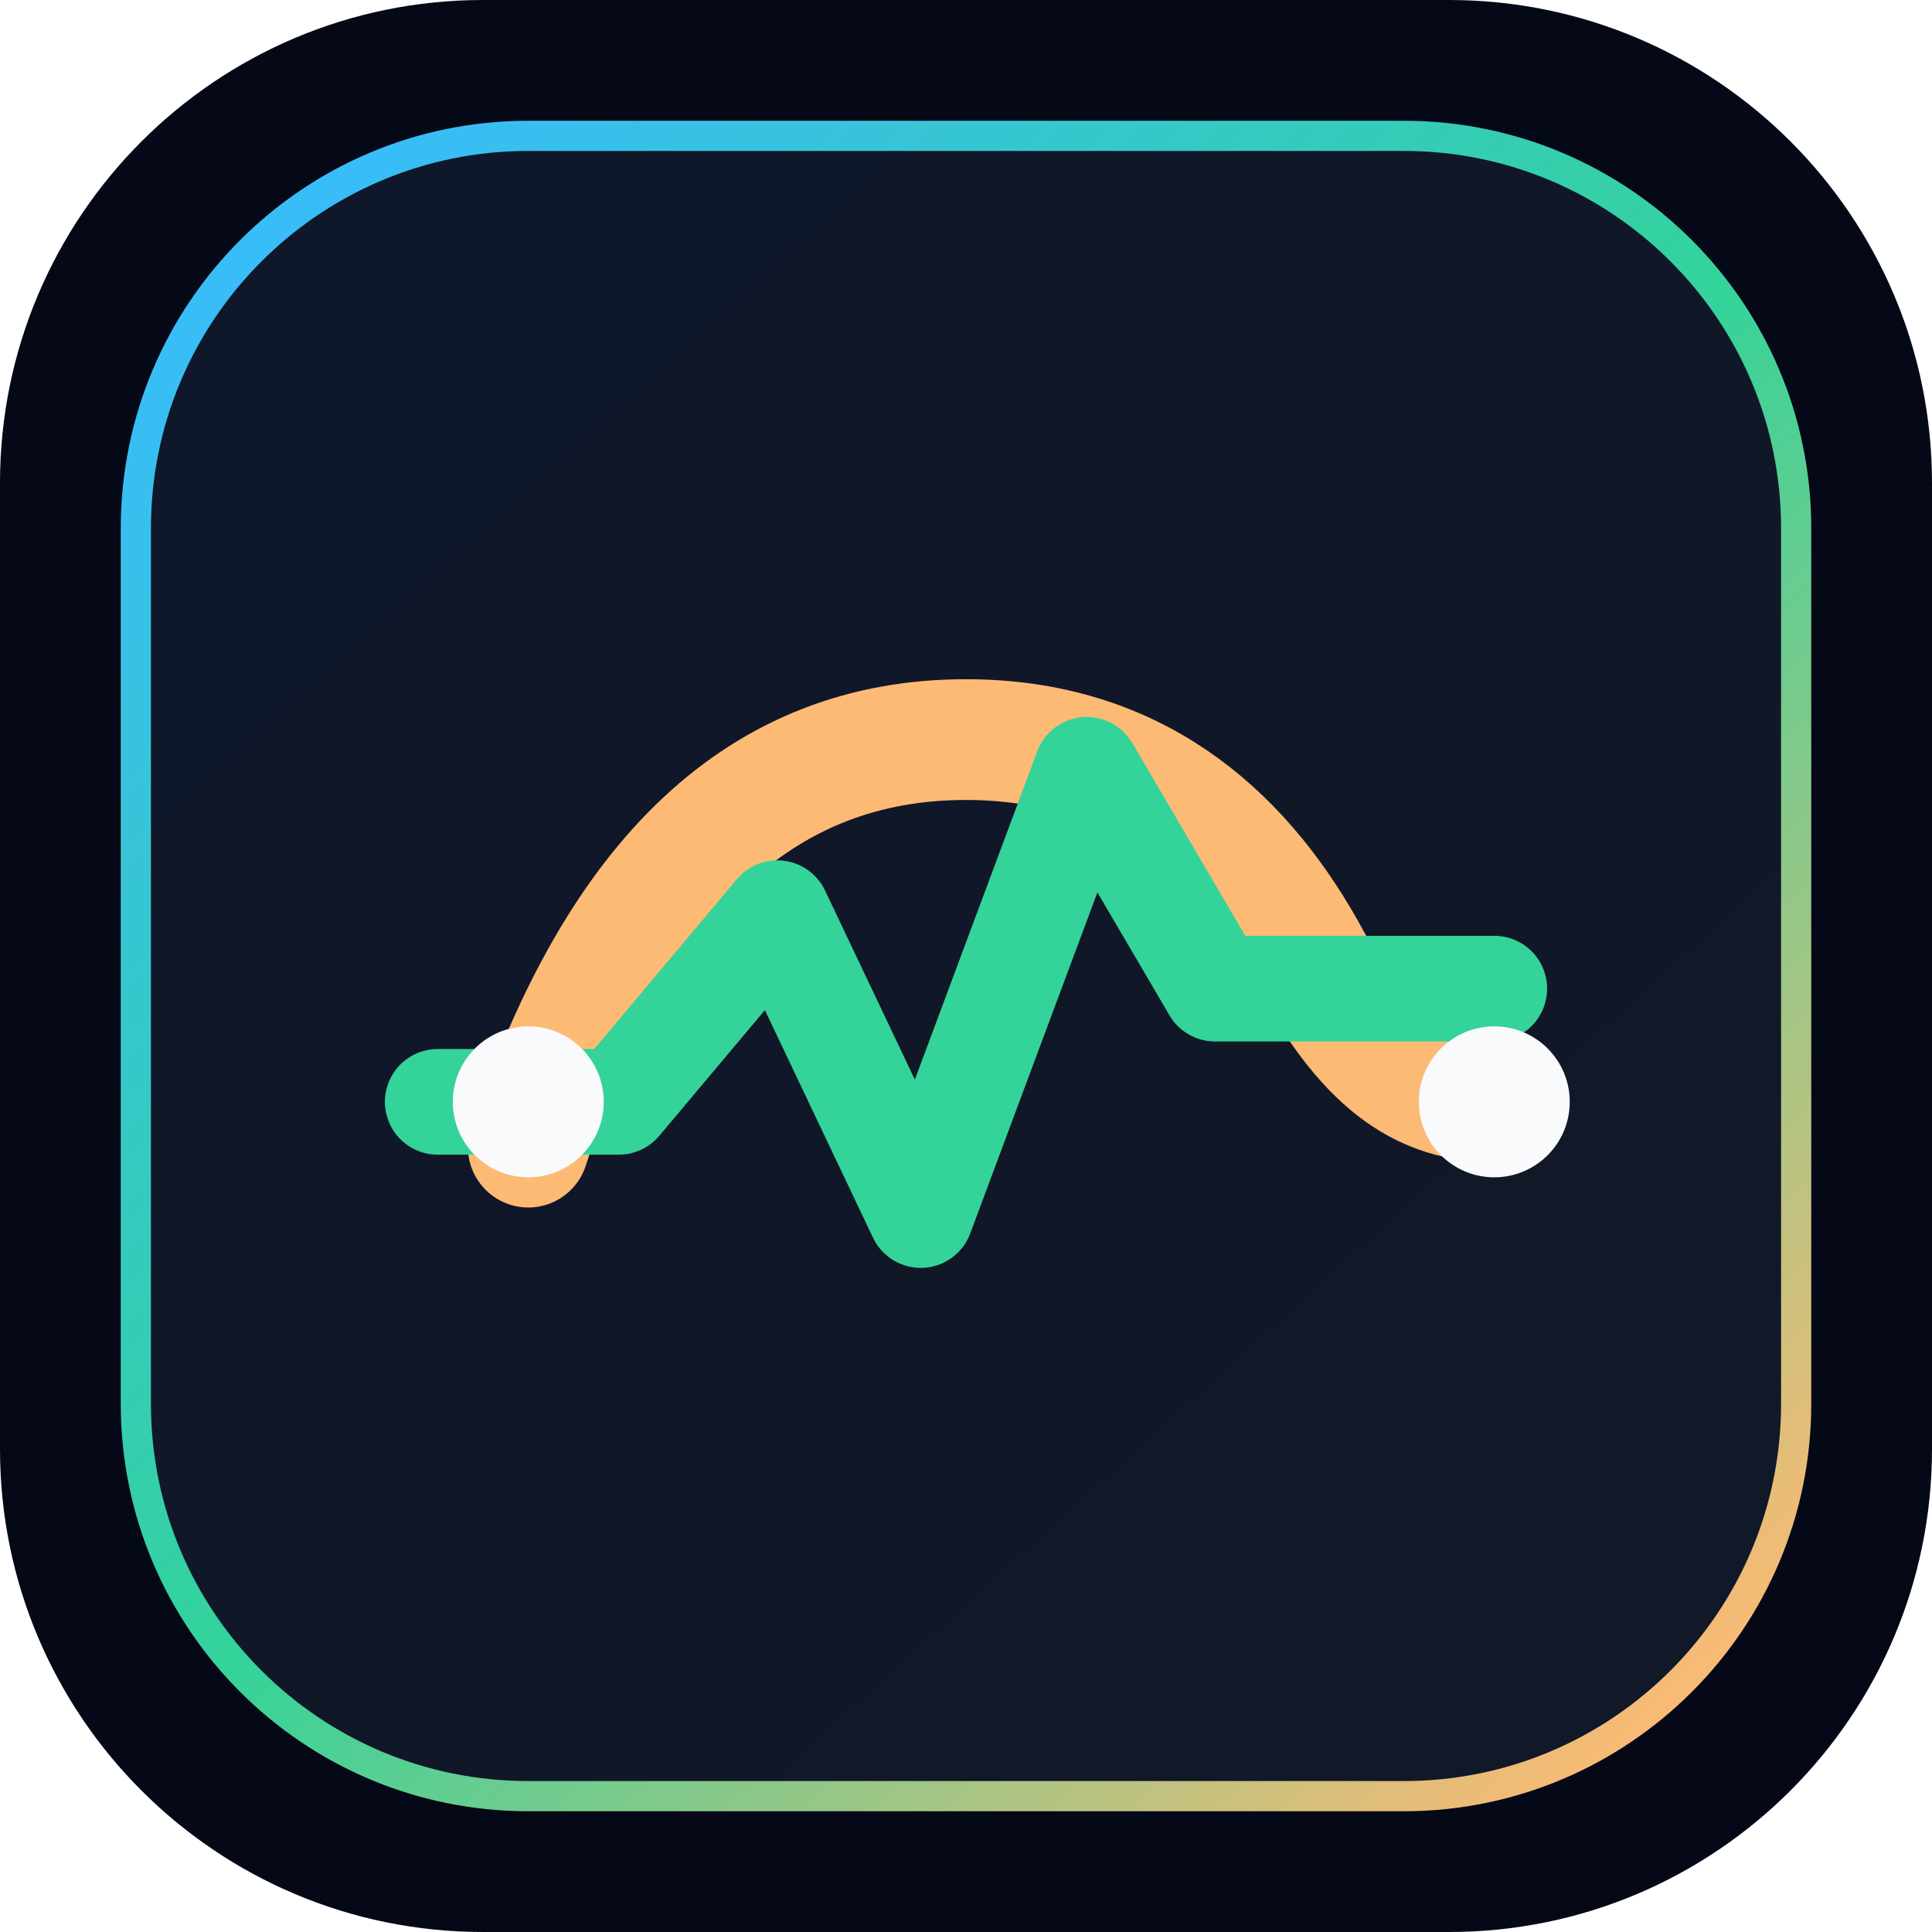
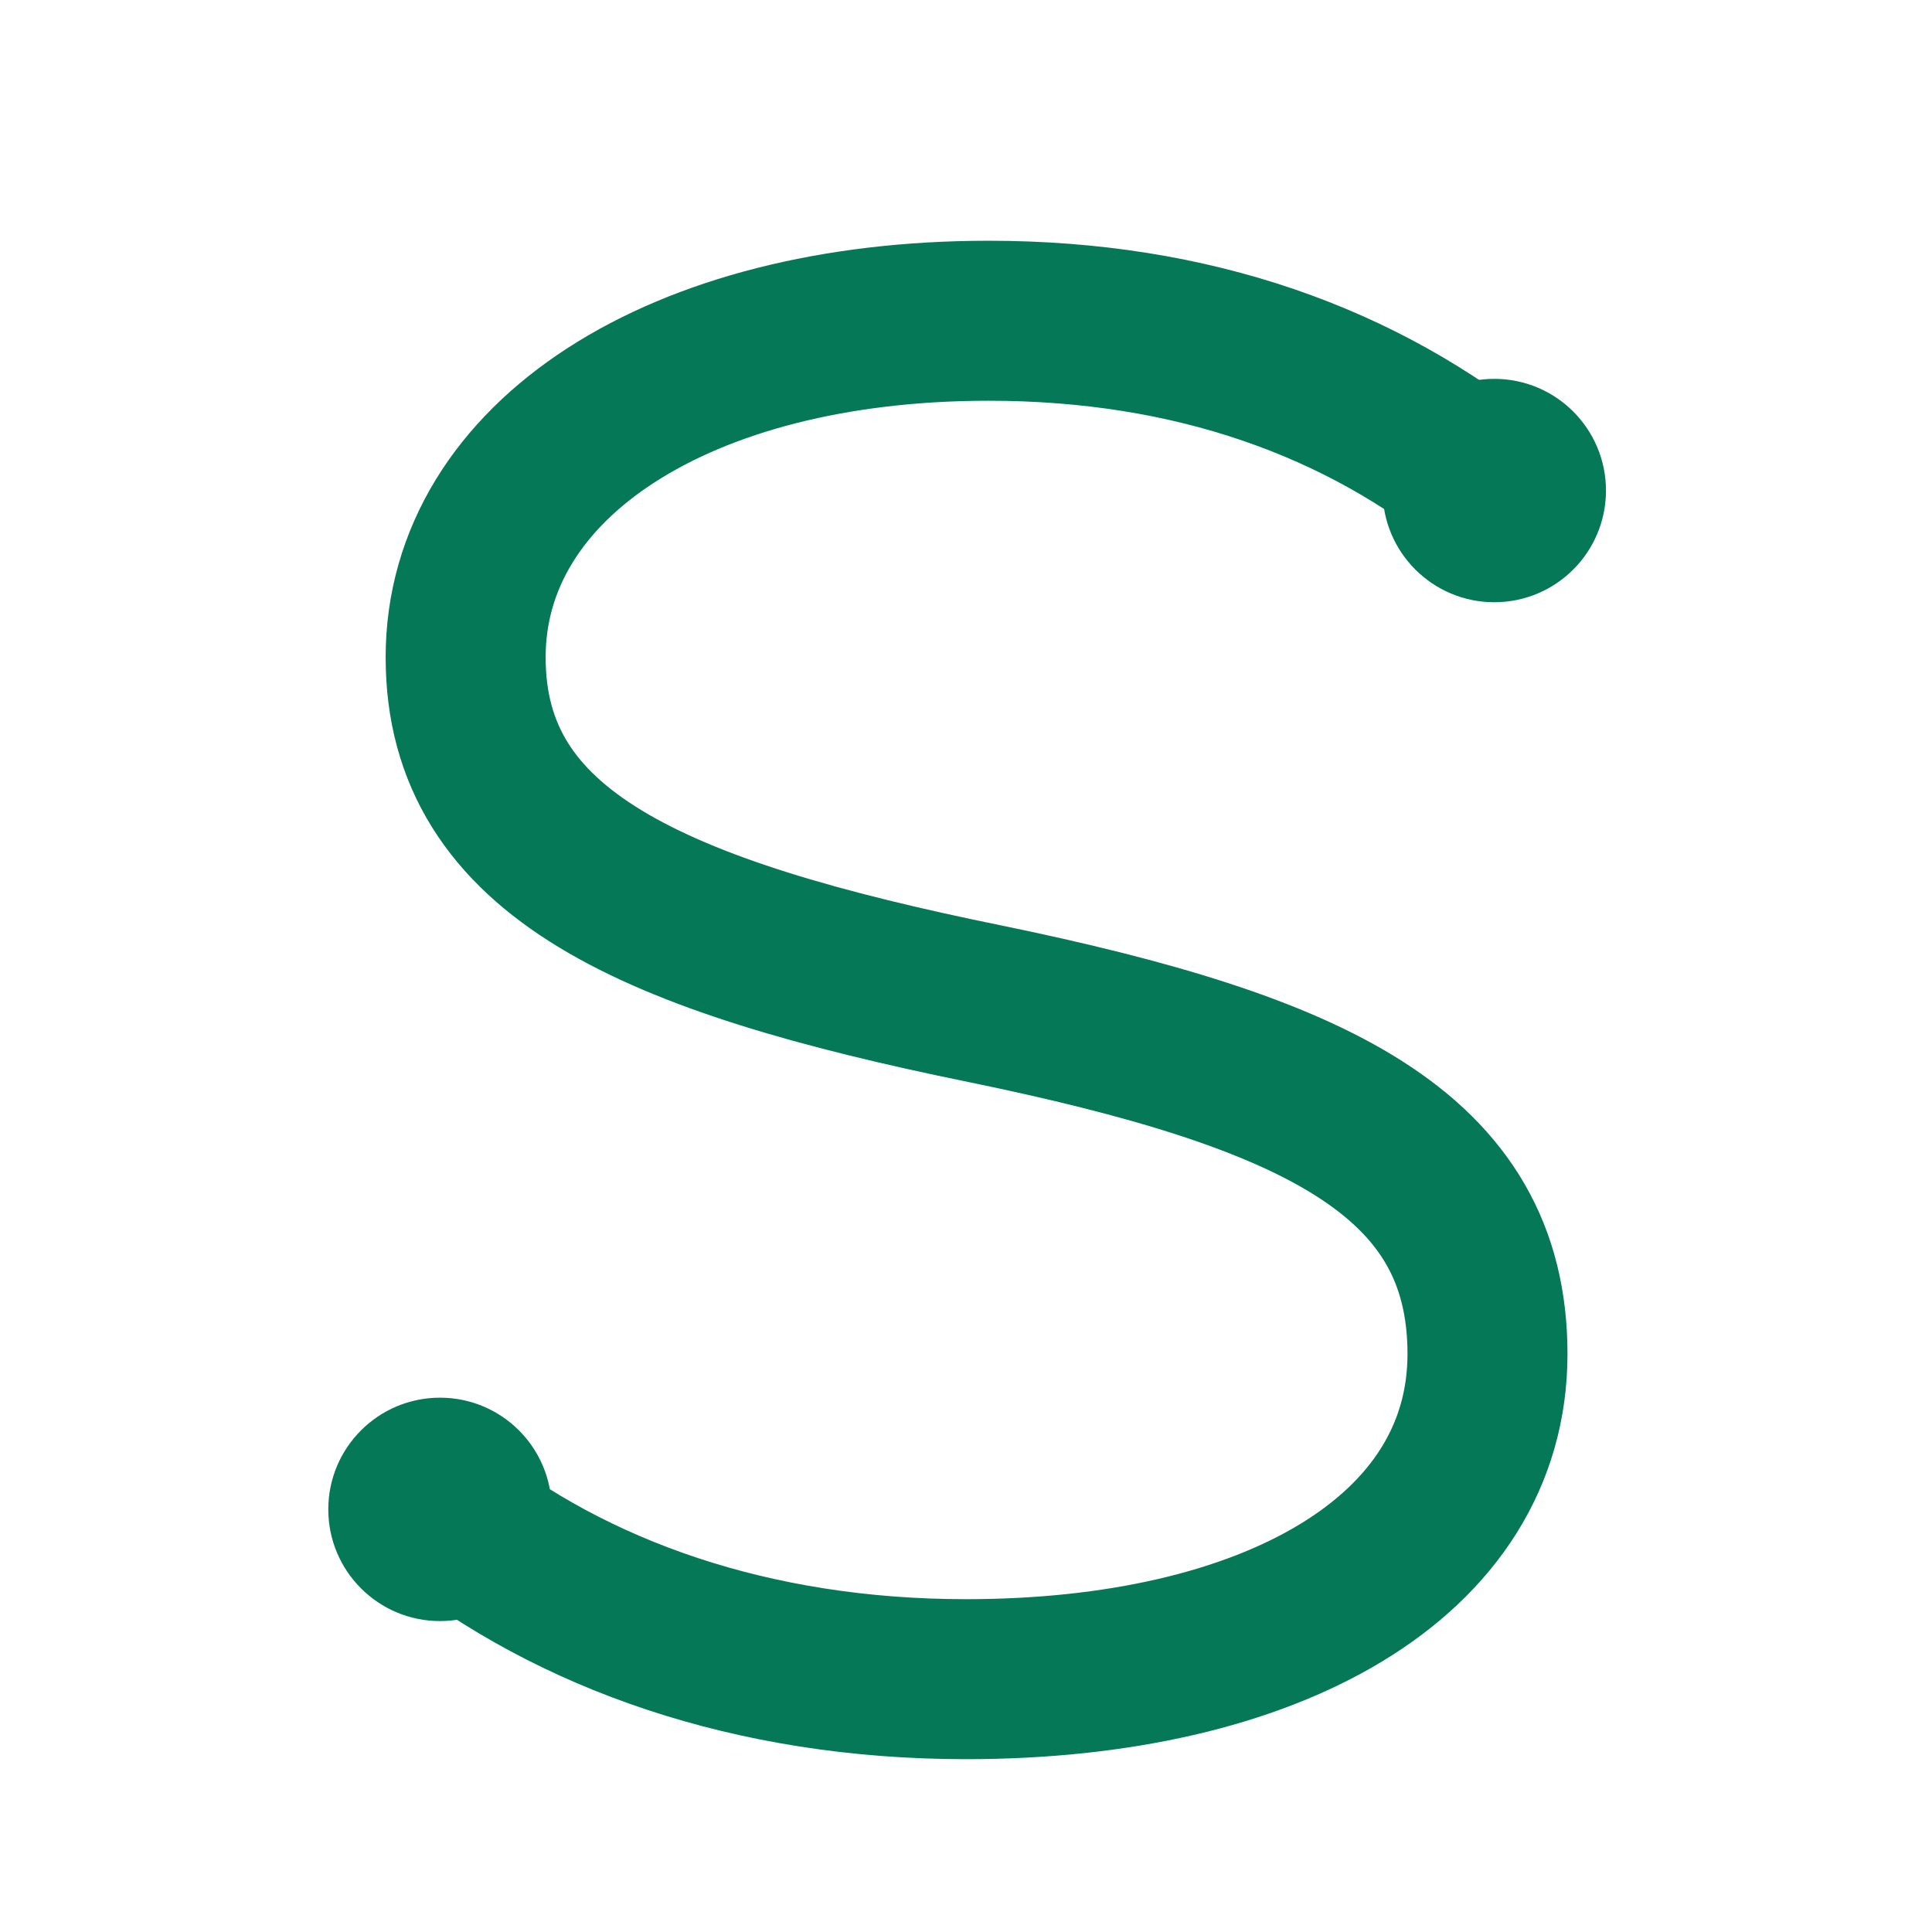
<svg xmlns="http://www.w3.org/2000/svg" width="256" height="256" viewBox="0 0 256 256" fill="none">
-   <rect width="256" height="256" rx="64" fill="#050816" />
-   <rect x="18" y="18" width="220" height="220" rx="52" fill="url(#cardGlow)" stroke="url(#frame)" stroke-width="4" />
-   <path d="M70 152C82 116 101 98 128 98C150 98 164 110 173 126C180 139 187 146 198 146" stroke="#FDBA74" stroke-width="16" stroke-linecap="round" stroke-linejoin="round" />
-   <path d="M58 146H82L103 121L122 161L144 102L161 131H198" stroke="#34D399" stroke-width="14" stroke-linecap="round" stroke-linejoin="round" />
-   <circle cx="70" cy="146" r="10" fill="#F8FAFC" />
-   <circle cx="198" cy="146" r="10" fill="#F8FAFC" />
-   <defs>
-     <linearGradient id="cardGlow" x1="42" y1="34" x2="212" y2="222" gradientUnits="userSpaceOnUse">
-       <stop stop-color="#0F172A" />
-       <stop offset="1" stop-color="#111827" />
-     </linearGradient>
-     <linearGradient id="frame" x1="40" y1="28" x2="224" y2="228" gradientUnits="userSpaceOnUse">
-       <stop stop-color="#38BDF8" />
-       <stop offset="0.5" stop-color="#34D399" />
-       <stop offset="1" stop-color="#FDBA74" />
-     </linearGradient>
-   </defs>
+   <style>
+     .sentrovia-mark { color: #047857; }
+     @media (prefers-color-scheme: dark) {
+       .sentrovia-mark { color: #34d399; }
+     }
+   </style>
+   <g class="sentrovia-mark">
+     <path d="M198 65C180.5 50.6 158 42.5 131 42.5C90 42.5 61.7 61 61.7 87.1C61.7 113.2 86.4 124 130.5 133C174.2 142 197.1 152.8 197.1 179.4C197.1 206.4 168.3 222.5 128 222.5C99.7 222.5 75.8 214 58.3 200" stroke="currentColor" stroke-linecap="round" stroke-linejoin="round" stroke-width="21.2" />
+     <circle cx="198" cy="65" fill="currentColor" r="14.8" />
+     <circle cx="58.3" cy="200" fill="currentColor" r="14.8" />
+   </g>
</svg>
